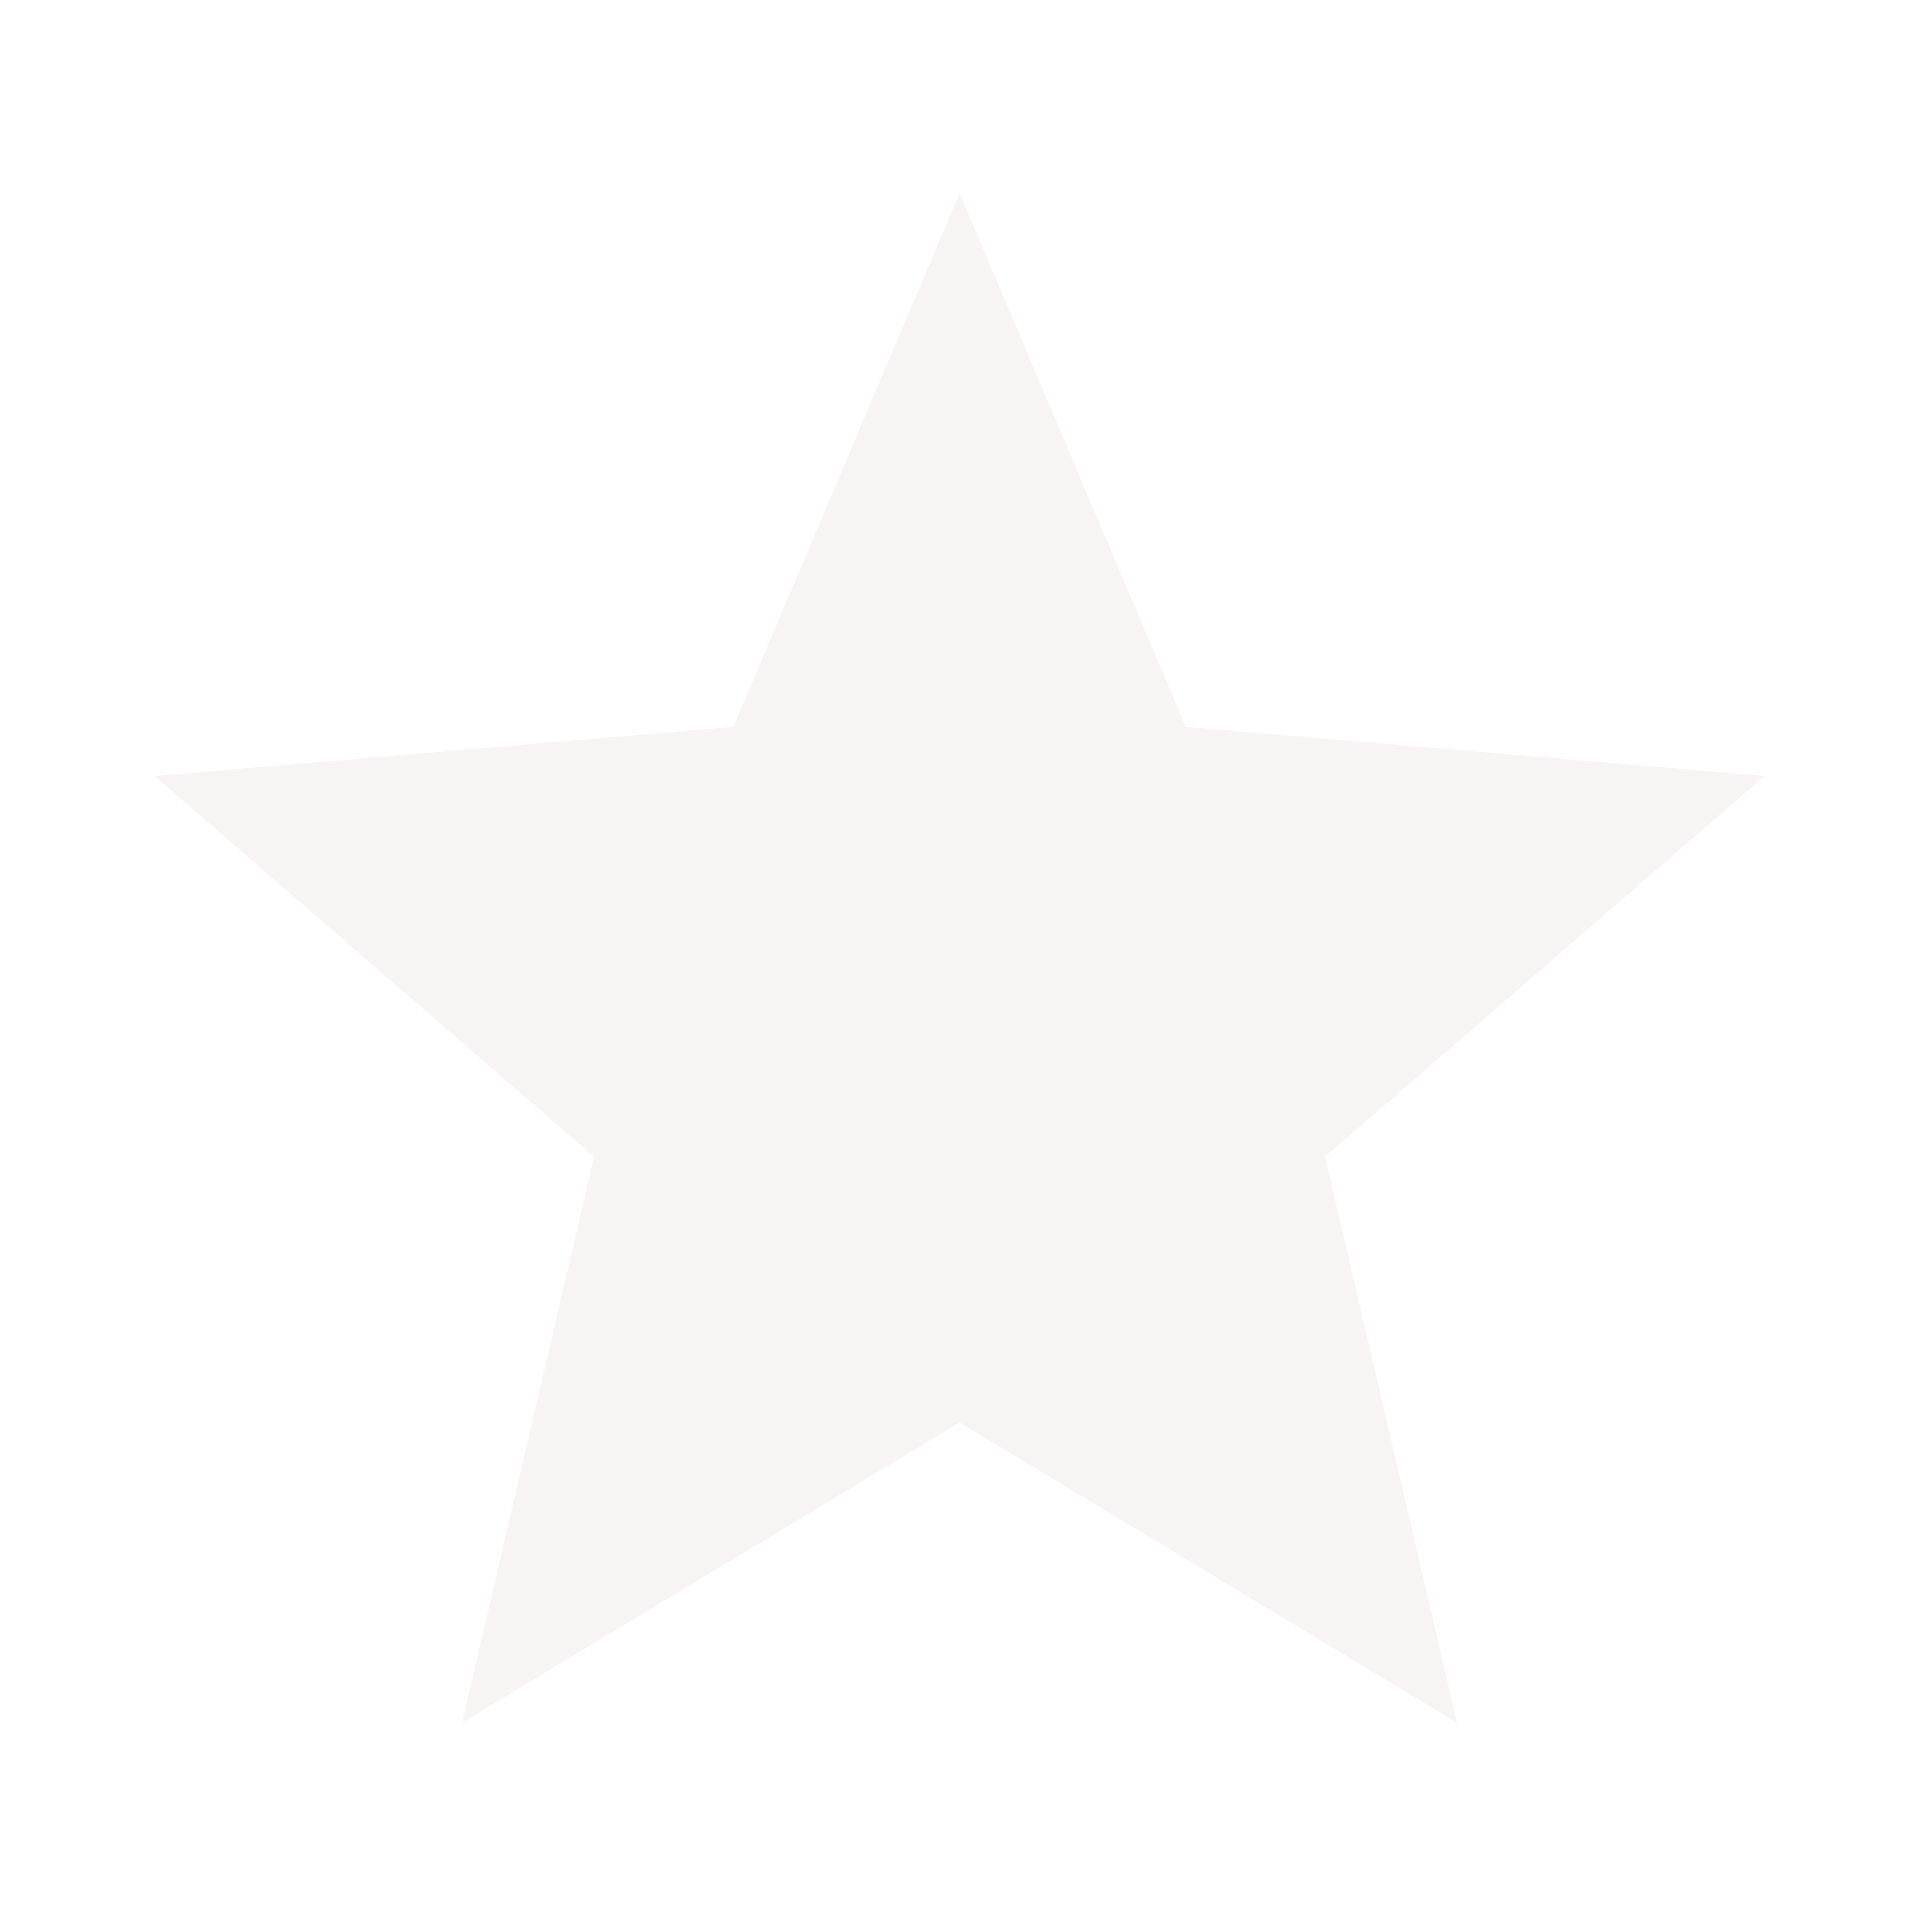
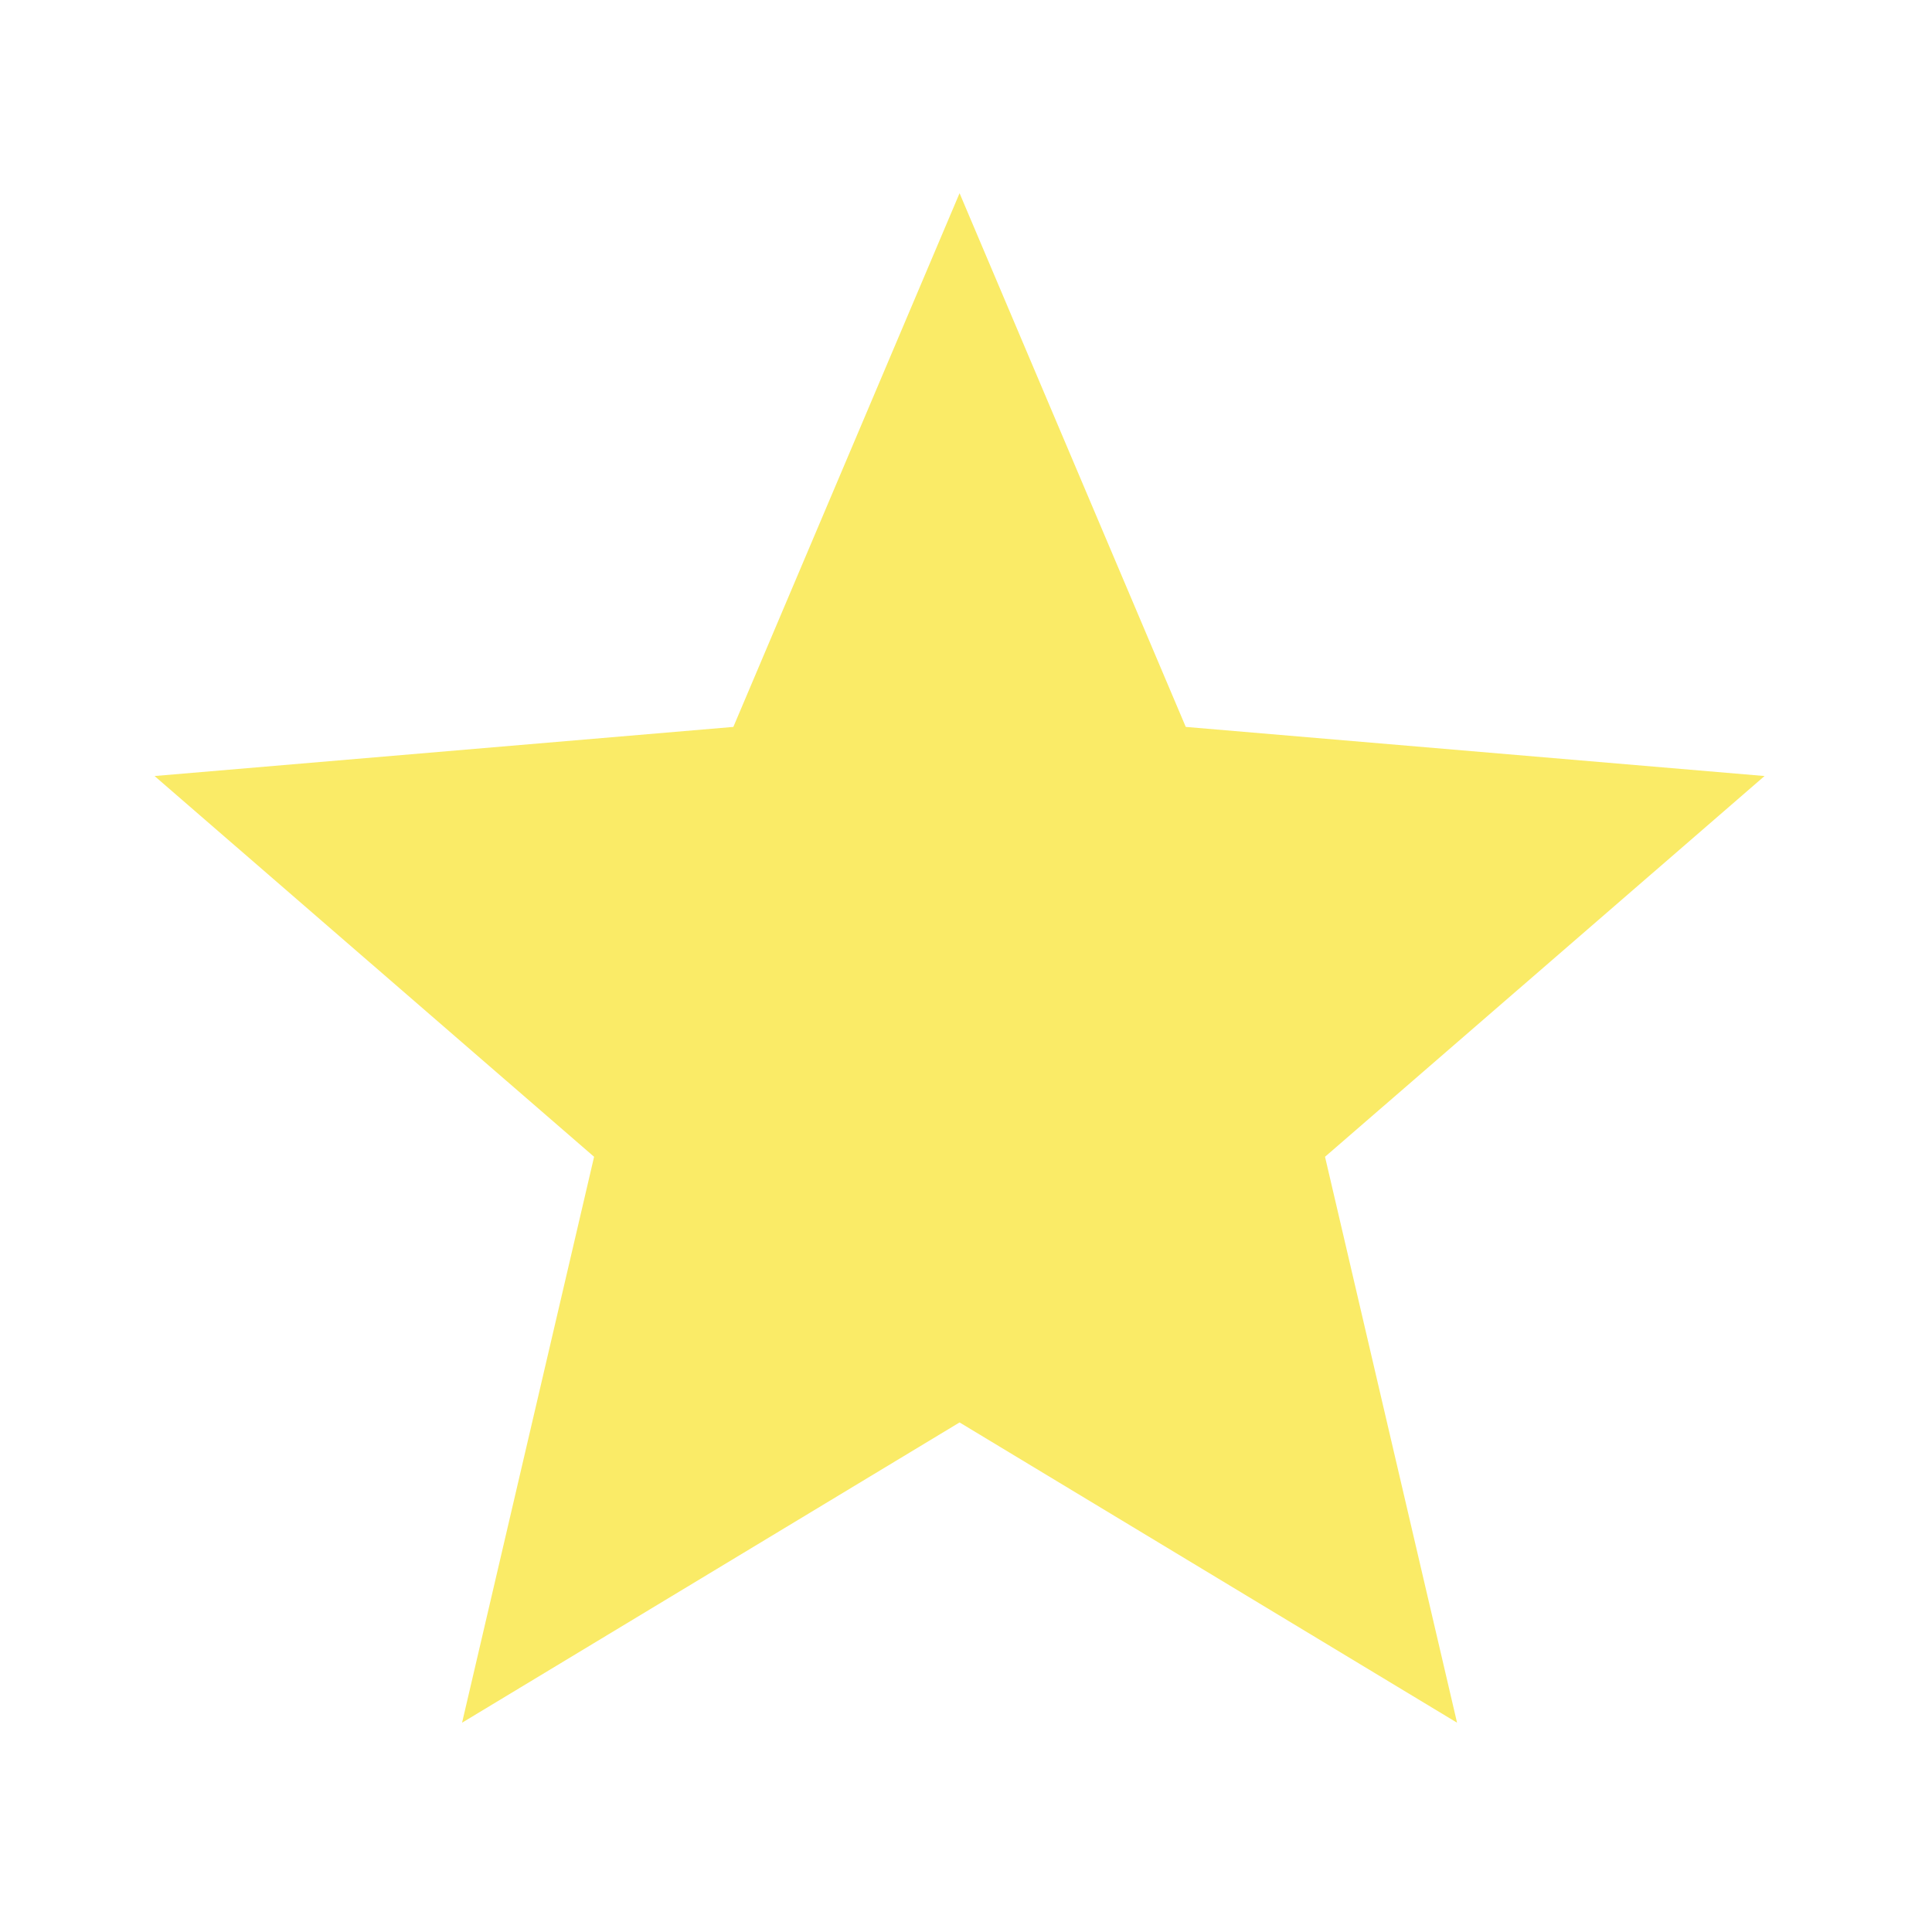
<svg xmlns="http://www.w3.org/2000/svg" width="100" height="100" viewBox="0 0 100 100" fill="none">
-   <path d="M49.667 73.625L75.417 89.167L68.583 59.875L91.333 40.167L61.375 37.625L49.667 10L37.958 37.625L8 40.167L30.75 59.875L23.917 89.167L49.667 73.625Z" fill="#F7F4F3" />
+   <path d="M49.667 73.625L75.417 89.167L68.583 59.875L91.333 40.167L61.375 37.625L49.667 10L37.958 37.625L8 40.167L30.75 59.875L23.917 89.167L49.667 73.625Z" fill="#FAEB67" />
</svg>
